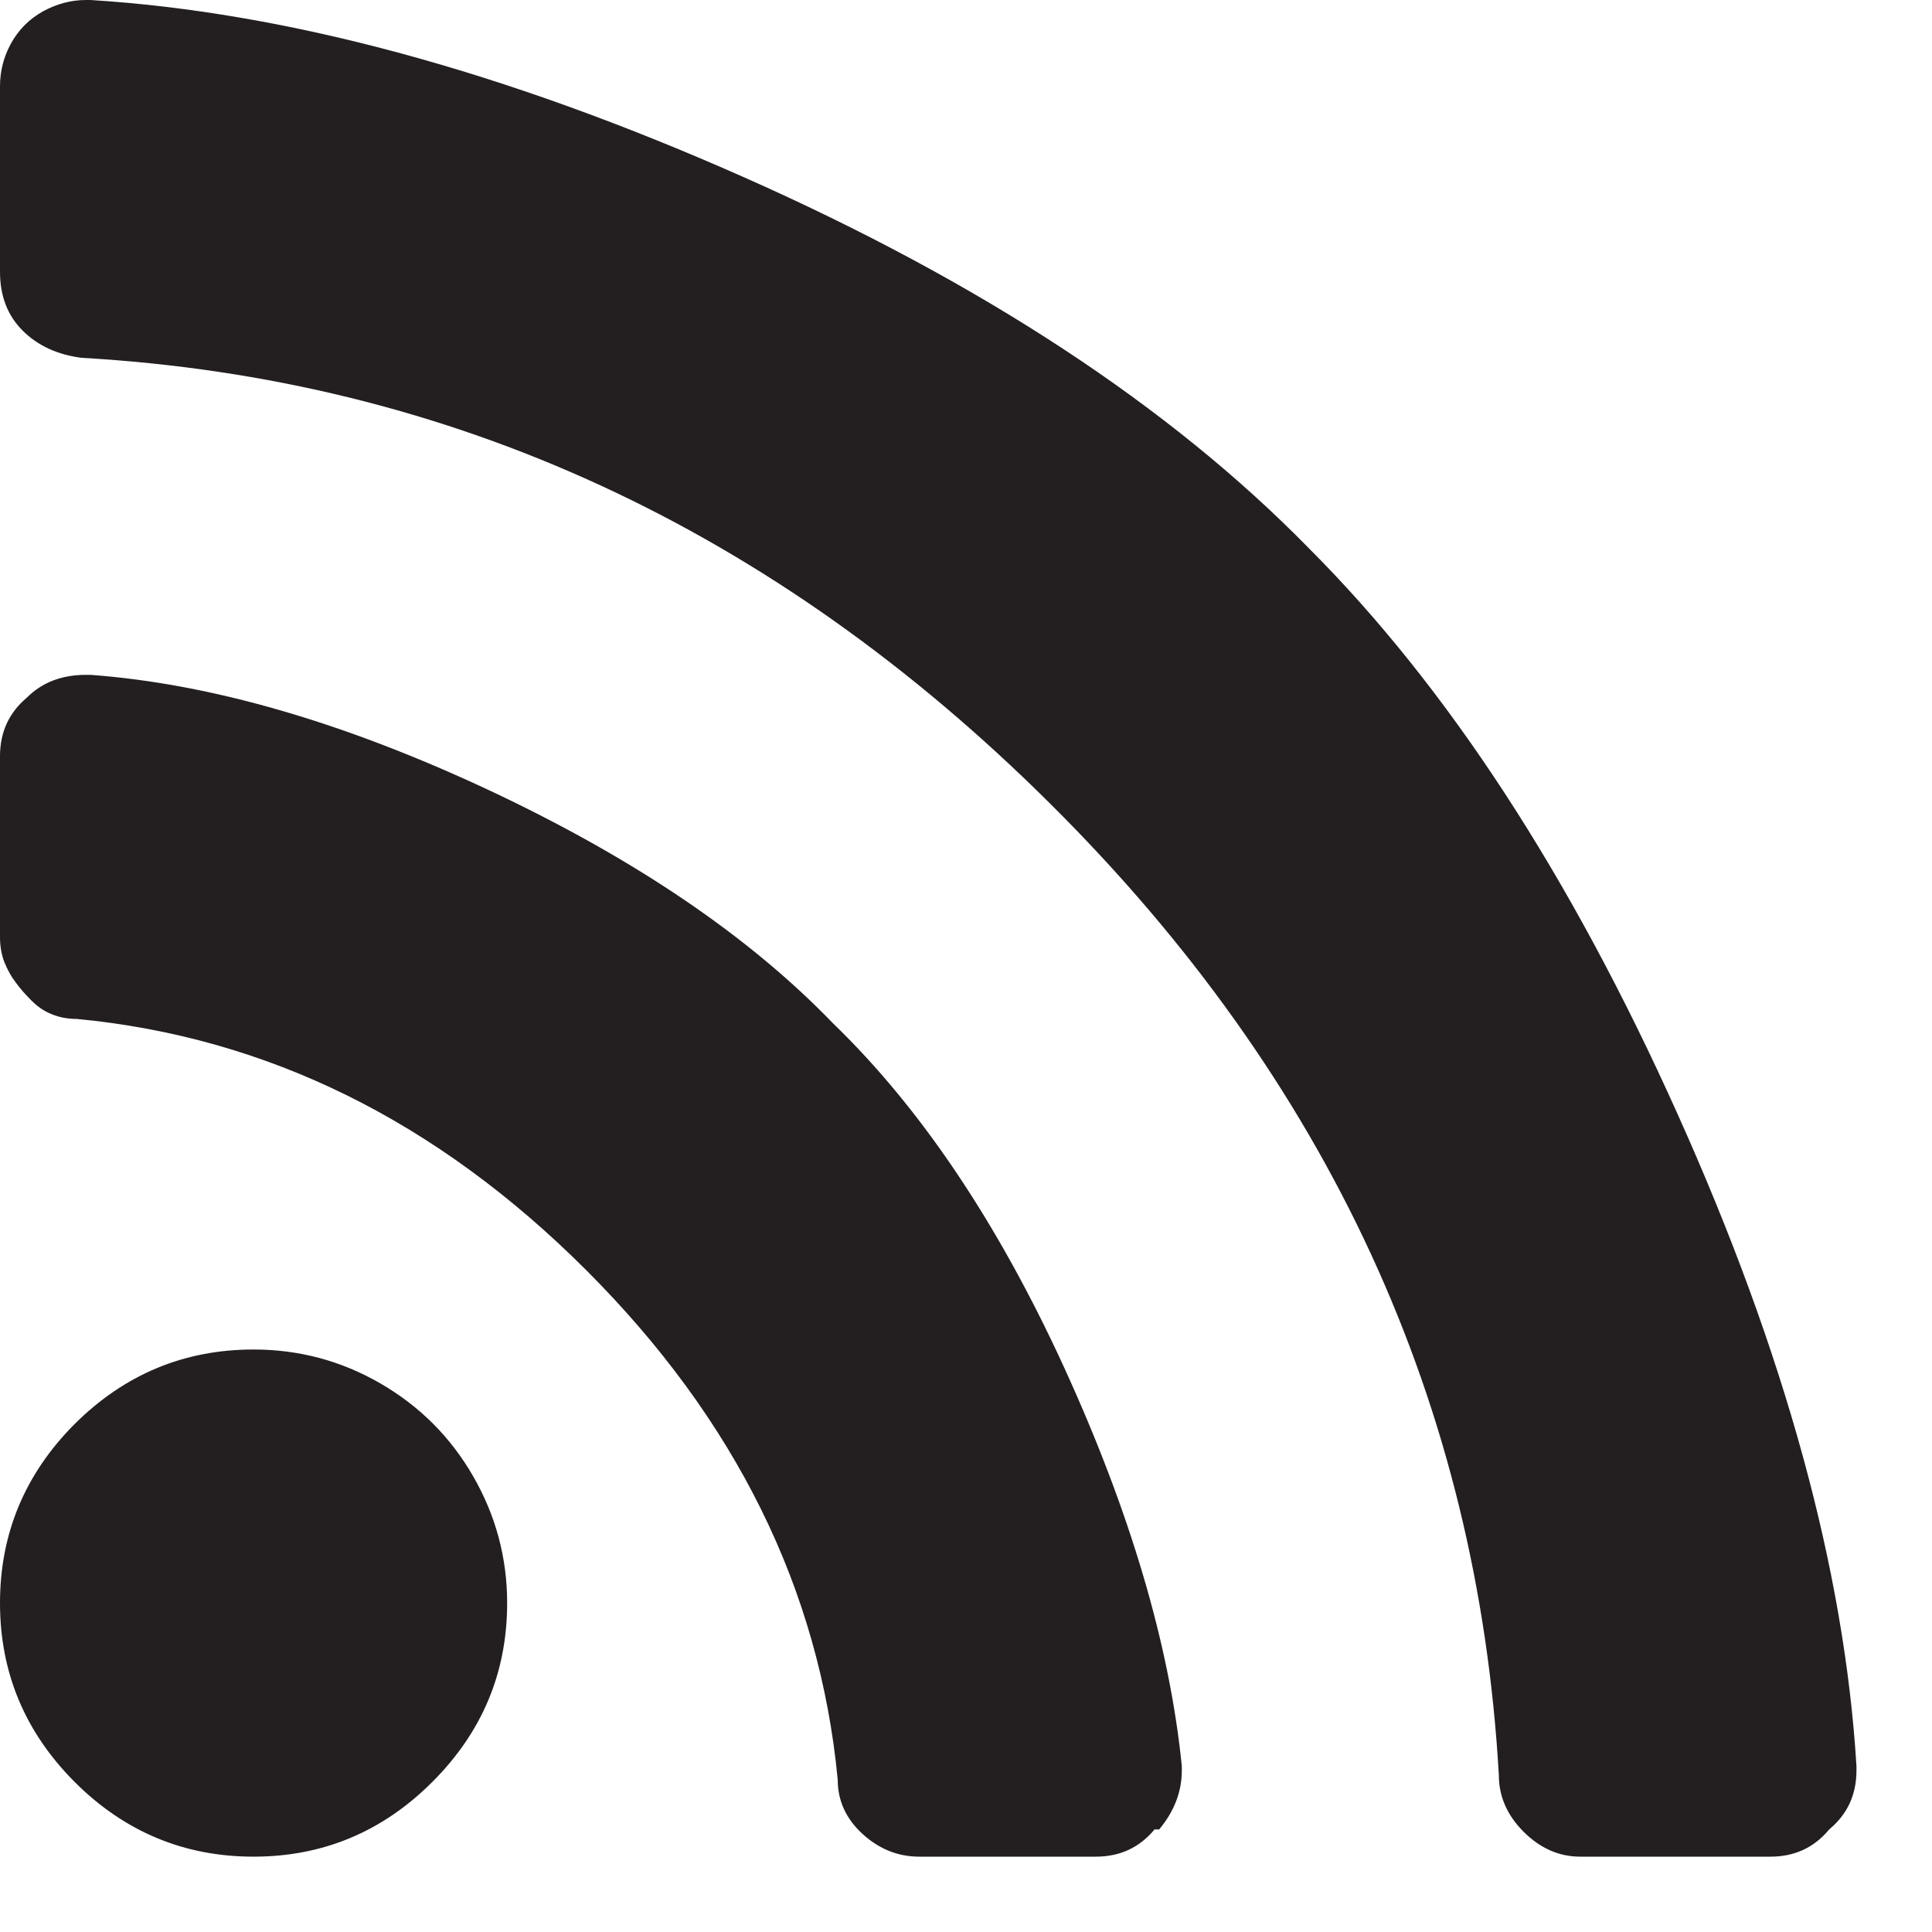
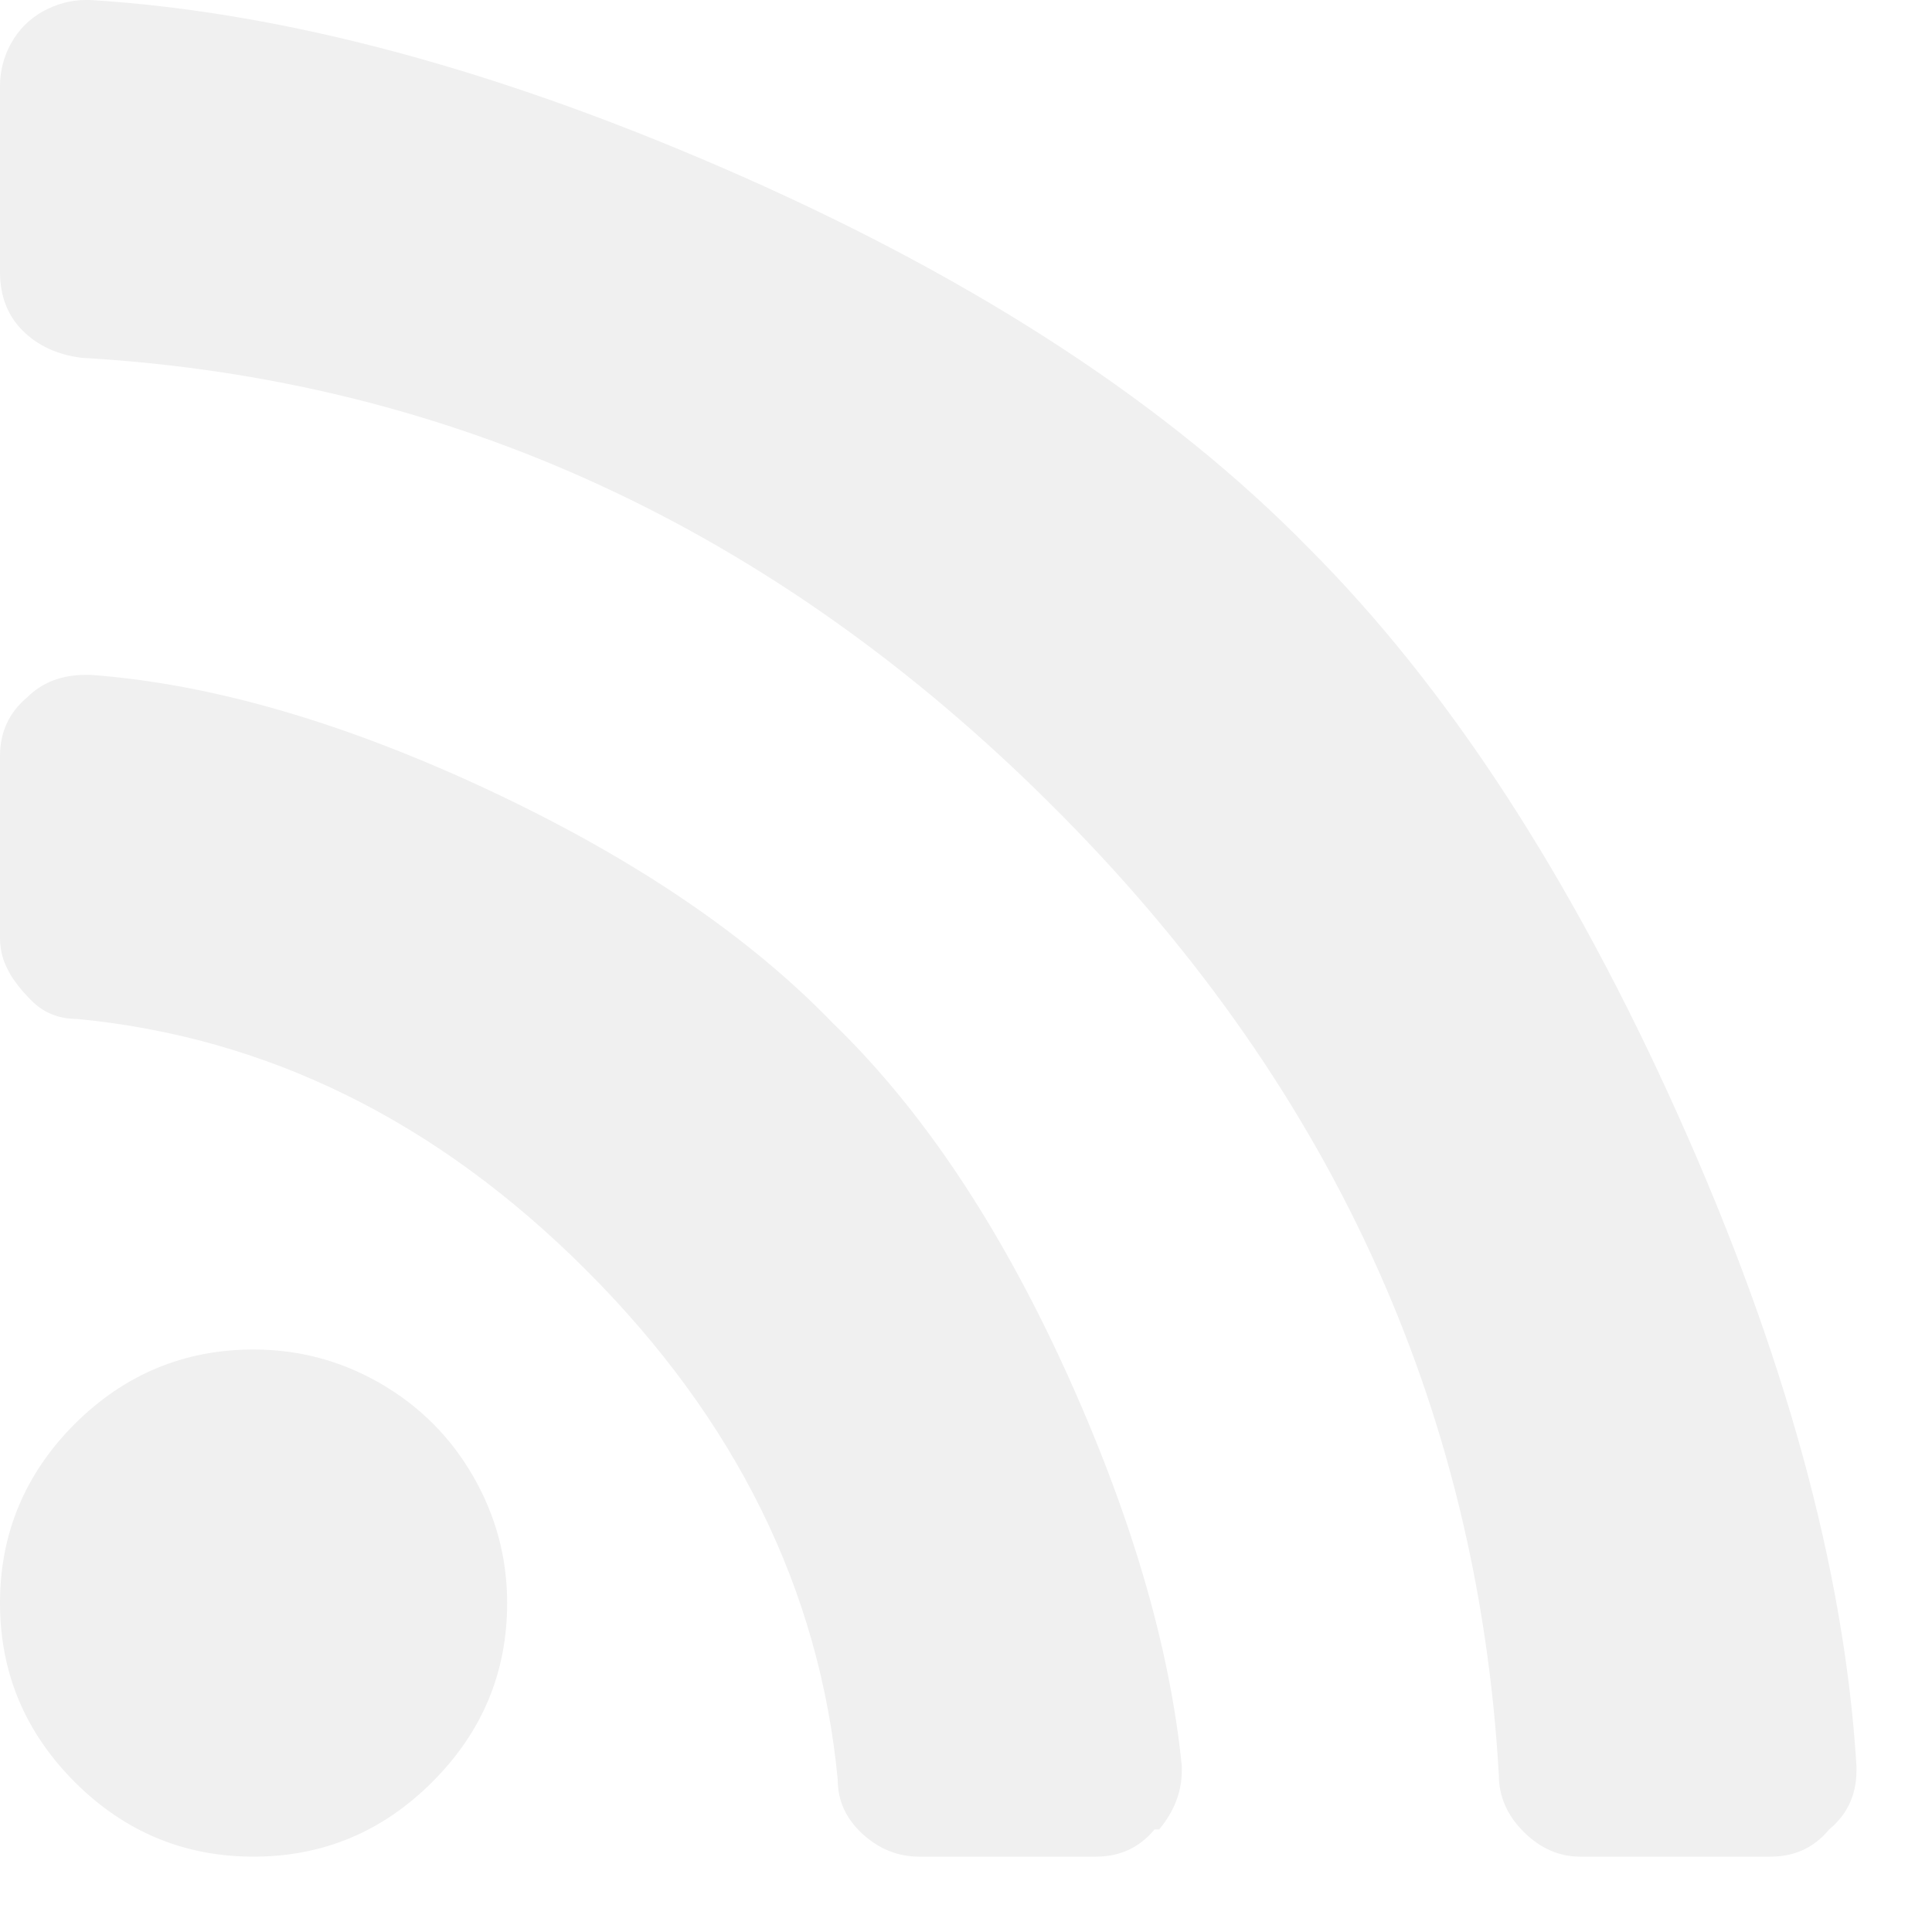
<svg xmlns="http://www.w3.org/2000/svg" width="10px" height="10px" viewBox="0 0 10 10" version="1.1">
  <g id="Page-1" stroke="none" stroke-width="1" fill="none" fill-rule="evenodd">
-     <path d="M2.238,9.223 C1.98,9.481 1.672,9.61 1.312,9.61 C0.953,9.61 0.644,9.481 0.386,9.223 C0.129,8.965 0,8.657 0,8.297 C0,7.938 0.129,7.629 0.386,7.371 C0.644,7.114 0.953,6.985 1.312,6.985 C1.547,6.985 1.765,7.043 1.968,7.16 C2.172,7.278 2.332,7.438 2.449,7.641 C2.566,7.844 2.625,8.063 2.625,8.297 C2.625,8.657 2.496,8.965 2.238,9.223 L2.238,9.223 Z M5.976,9.469 C5.898,9.563 5.797,9.61 5.672,9.61 L4.758,9.61 C4.648,9.61 4.551,9.571 4.465,9.493 C4.379,9.414 4.336,9.321 4.336,9.211 C4.242,8.227 3.808,7.348 3.035,6.575 C2.261,5.801 1.383,5.368 0.398,5.274 C0.351,5.274 0.308,5.266 0.269,5.25 C0.23,5.235 0.195,5.211 0.164,5.18 C0.133,5.149 0.105,5.118 0.082,5.086 C0.058,5.055 0.039,5.02 0.023,4.981 C0.008,4.942 0,4.899 0,4.852 L0,3.938 L0,3.914 C0,3.789 0.047,3.688 0.14,3.61 C0.218,3.532 0.32,3.493 0.445,3.493 L0.468,3.493 C1.093,3.539 1.781,3.739 2.531,4.09 C3.281,4.442 3.875,4.844 4.312,5.297 C4.765,5.735 5.164,6.328 5.508,7.078 C5.851,7.828 6.054,8.516 6.117,9.141 L6.117,9.164 C6.117,9.274 6.078,9.375 6,9.469 L5.976,9.469 Z M9.468,9.469 C9.39,9.563 9.289,9.61 9.164,9.61 L8.179,9.61 C8.07,9.61 7.972,9.567 7.886,9.481 C7.8,9.395 7.758,9.297 7.758,9.188 C7.648,7.266 6.875,5.59 5.437,4.161 C4,2.731 2.328,1.961 0.422,1.852 C0.297,1.836 0.195,1.789 0.117,1.711 C0.039,1.633 0,1.532 0,1.407 L0,0.446 C0,0.368 0.019,0.293 0.058,0.223 C0.097,0.153 0.152,0.098 0.222,0.059 C0.293,0.02 0.367,0 0.445,0 L0.468,0 C1.484,0.063 2.609,0.368 3.843,0.914 C5.078,1.461 6.054,2.102 6.773,2.836 C7.492,3.555 8.129,4.532 8.683,5.766 C9.238,7 9.547,8.125 9.609,9.141 L9.609,9.164 C9.609,9.289 9.562,9.391 9.468,9.469 L9.468,9.469 Z" id="Fill-10" fill="#231F20" />
+     <path d="M2.238,9.223 C1.98,9.481 1.672,9.61 1.312,9.61 C0.953,9.61 0.644,9.481 0.386,9.223 C0.129,8.965 0,8.657 0,8.297 C0,7.938 0.129,7.629 0.386,7.371 C0.644,7.114 0.953,6.985 1.312,6.985 C1.547,6.985 1.765,7.043 1.968,7.16 C2.172,7.278 2.332,7.438 2.449,7.641 C2.566,7.844 2.625,8.063 2.625,8.297 C2.625,8.657 2.496,8.965 2.238,9.223 L2.238,9.223 Z M5.976,9.469 C5.898,9.563 5.797,9.61 5.672,9.61 L4.758,9.61 C4.648,9.61 4.551,9.571 4.465,9.493 C4.379,9.414 4.336,9.321 4.336,9.211 C4.242,8.227 3.808,7.348 3.035,6.575 C2.261,5.801 1.383,5.368 0.398,5.274 C0.351,5.274 0.308,5.266 0.269,5.25 C0.23,5.235 0.195,5.211 0.164,5.18 C0.133,5.149 0.105,5.118 0.082,5.086 C0.058,5.055 0.039,5.02 0.023,4.981 C0.008,4.942 0,4.899 0,4.852 L0,3.938 L0,3.914 C0,3.789 0.047,3.688 0.14,3.61 C0.218,3.532 0.32,3.493 0.445,3.493 L0.468,3.493 C1.093,3.539 1.781,3.739 2.531,4.09 C3.281,4.442 3.875,4.844 4.312,5.297 C4.765,5.735 5.164,6.328 5.508,7.078 C5.851,7.828 6.054,8.516 6.117,9.141 L6.117,9.164 C6.117,9.274 6.078,9.375 6,9.469 L5.976,9.469 Z M9.468,9.469 C9.39,9.563 9.289,9.61 9.164,9.61 L8.179,9.61 C8.07,9.61 7.972,9.567 7.886,9.481 C7.8,9.395 7.758,9.297 7.758,9.188 C7.648,7.266 6.875,5.59 5.437,4.161 C4,2.731 2.328,1.961 0.422,1.852 C0.297,1.836 0.195,1.789 0.117,1.711 C0.039,1.633 0,1.532 0,1.407 L0,0.446 C0,0.368 0.019,0.293 0.058,0.223 C0.097,0.153 0.152,0.098 0.222,0.059 C0.293,0.02 0.367,0 0.445,0 L0.468,0 C1.484,0.063 2.609,0.368 3.843,0.914 C5.078,1.461 6.054,2.102 6.773,2.836 C7.492,3.555 8.129,4.532 8.683,5.766 C9.238,7 9.547,8.125 9.609,9.141 L9.609,9.164 C9.609,9.289 9.562,9.391 9.468,9.469 L9.468,9.469 Z" id="Fill-10" fill="#f0f0f0" />
  </g>
</svg>
